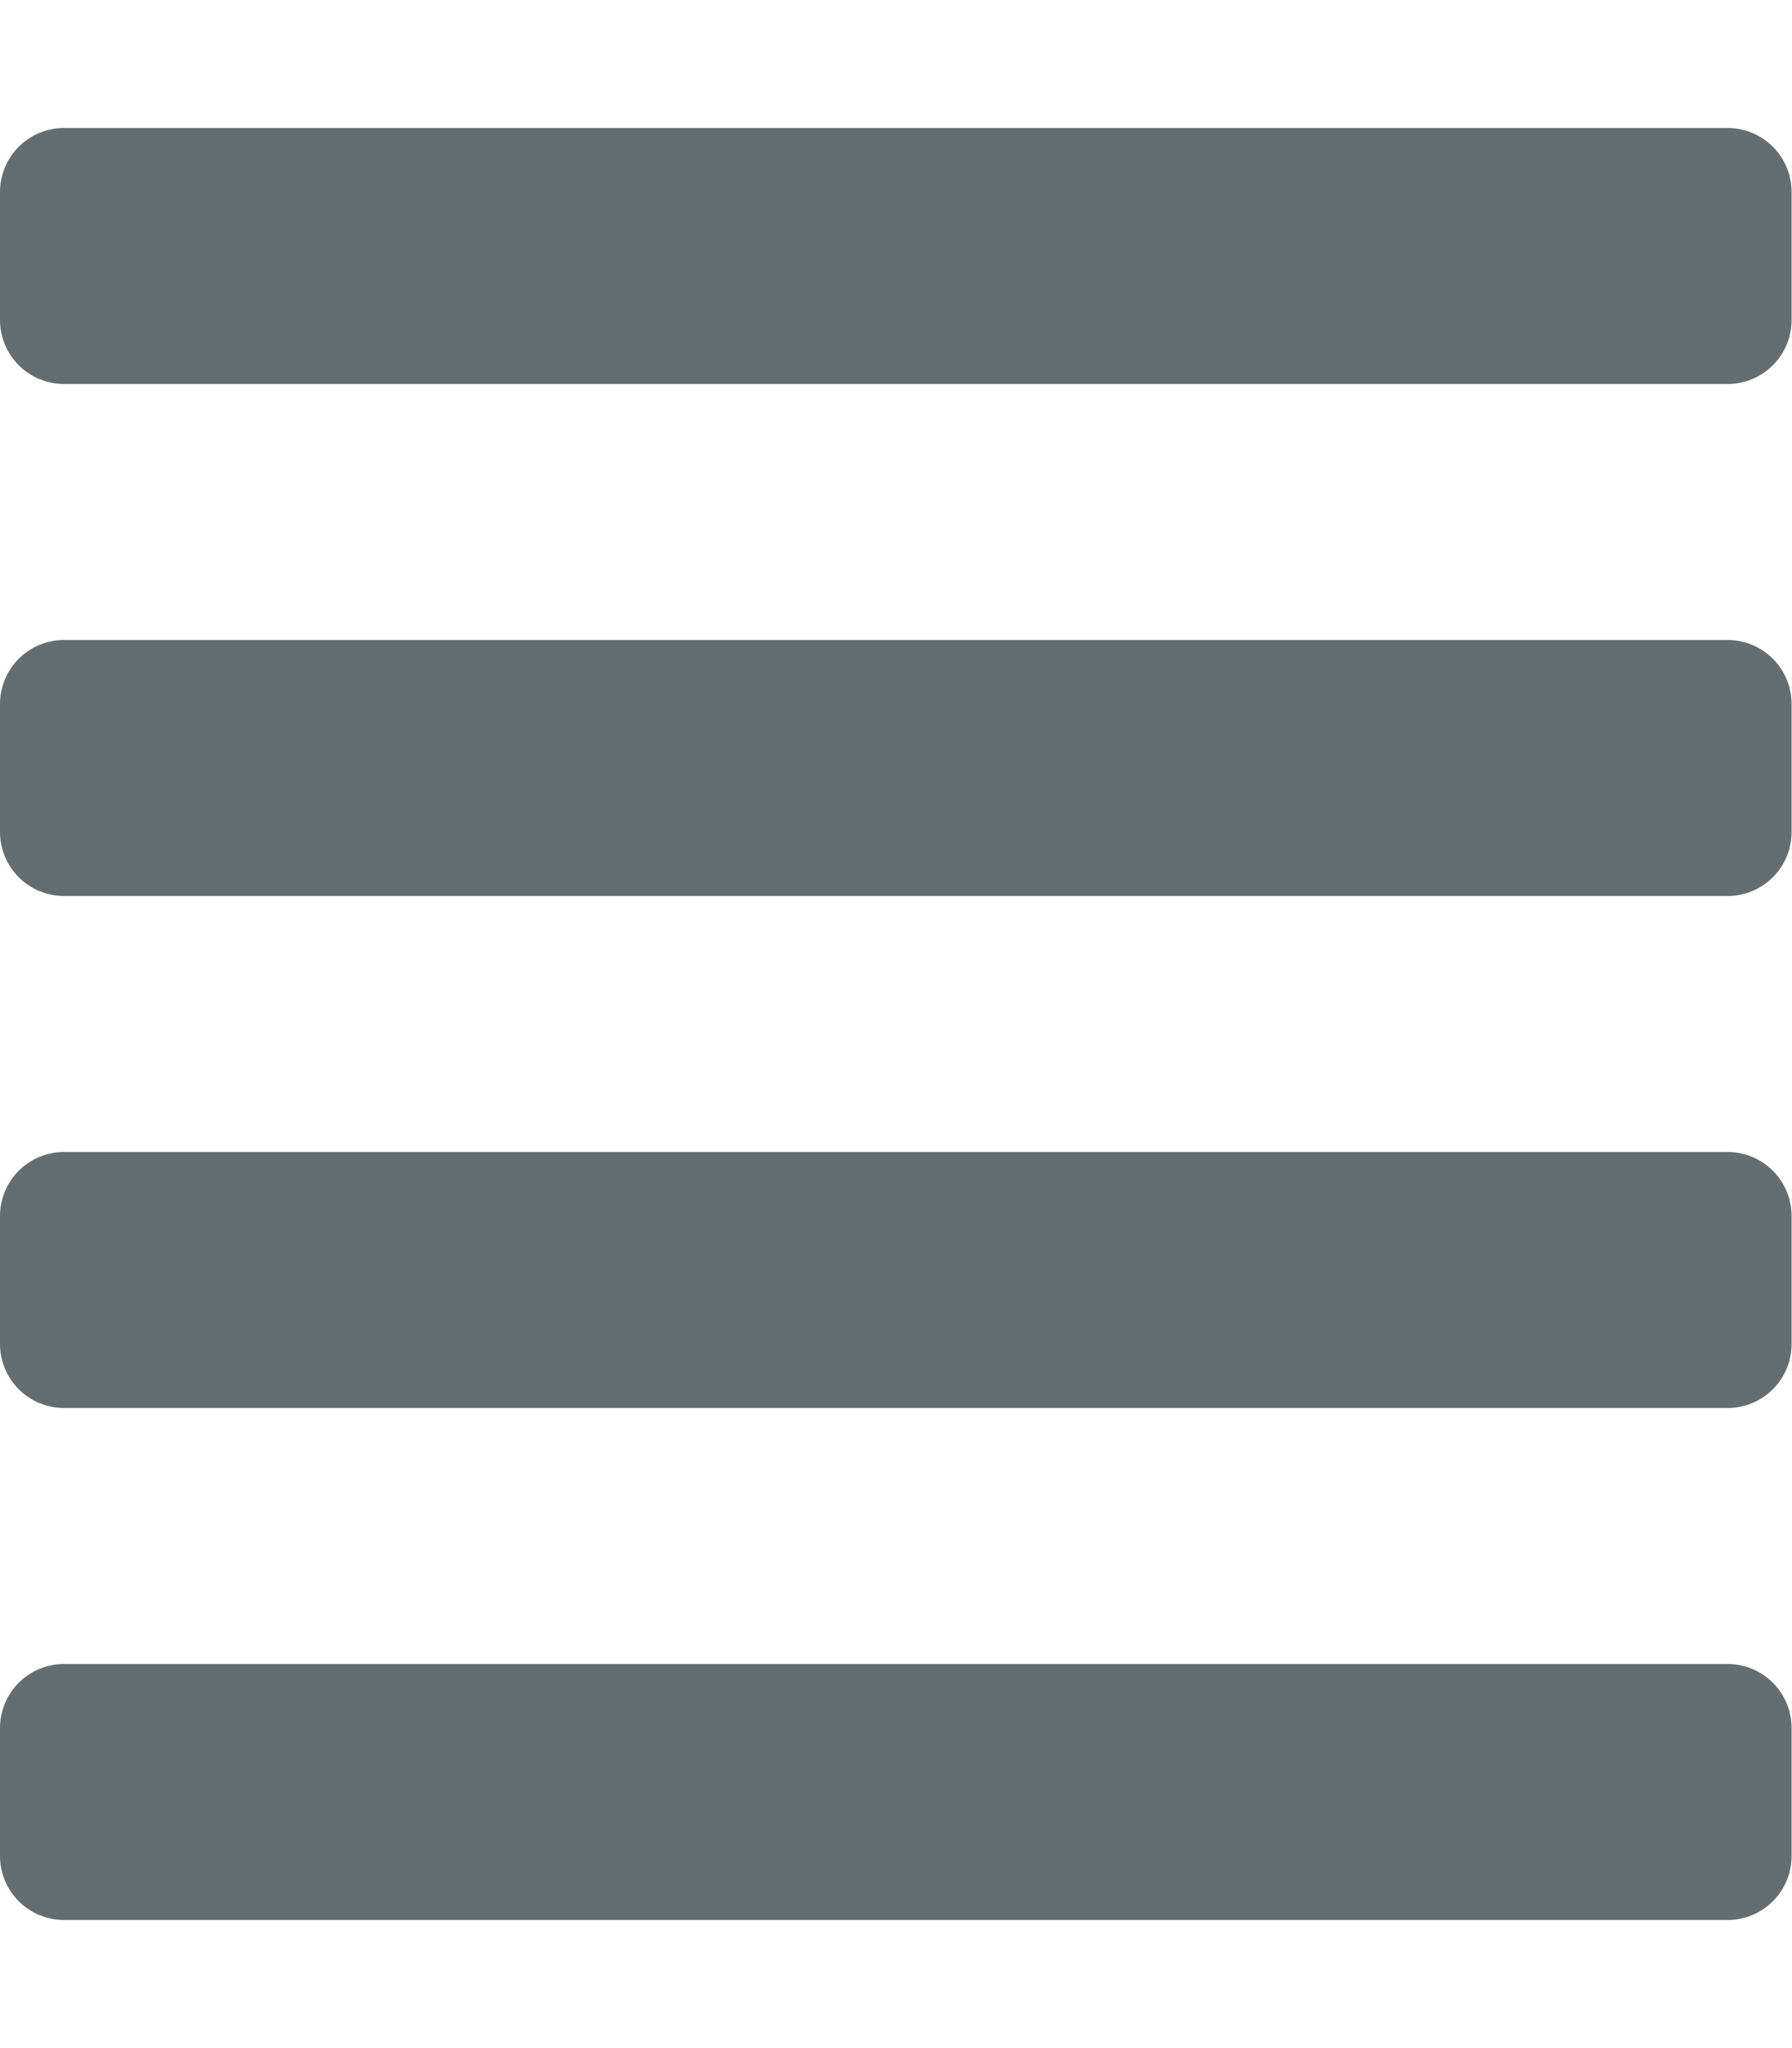
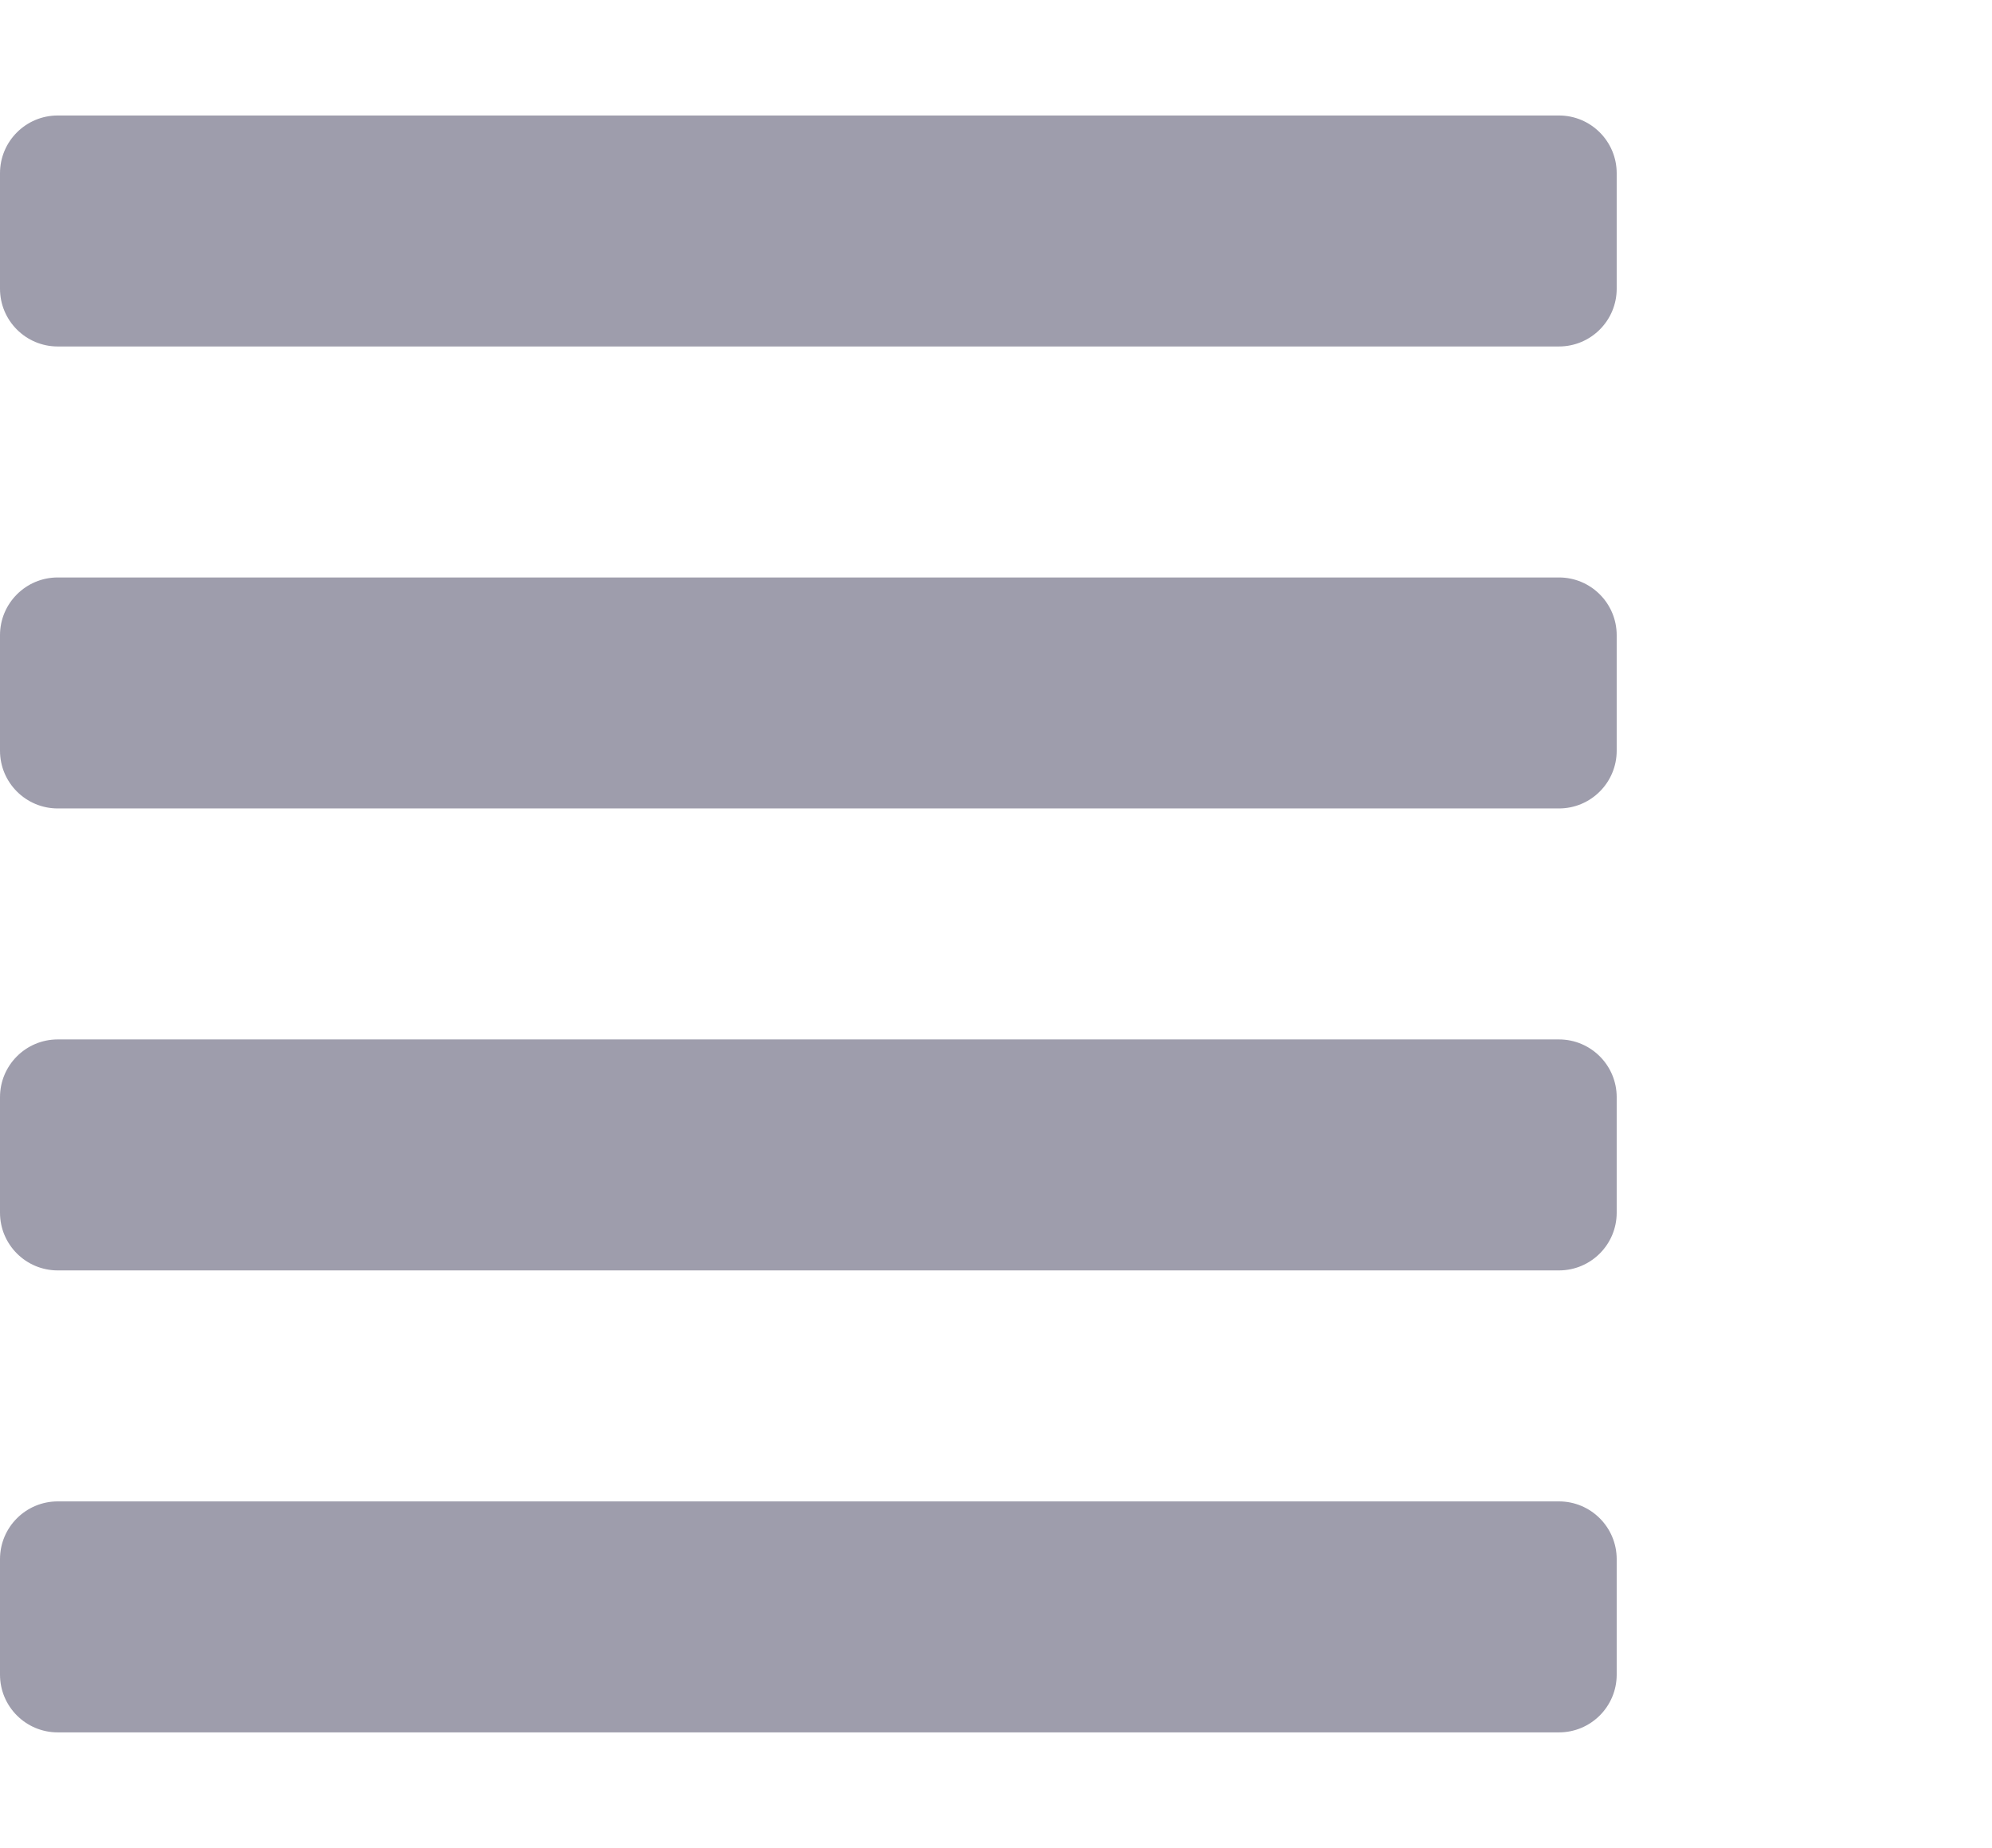
- <svg xmlns="http://www.w3.org/2000/svg" aria-hidden="true" focusable="false" data-prefix="fas" data-icon="align-justify" class="svg-inline--fa fa-align-justify fa-w-14" role="img" viewBox="0 0 448 512">
-   <path fill="#636e72" d="M432 416H16a16 16 0 0 0-16 16v32a16 16 0 0 0 16 16h416a16 16 0 0 0 16-16v-32a16 16 0 0 0-16-16zm0-128H16a16 16 0 0 0-16 16v32a16 16 0 0 0 16 16h416a16 16 0 0 0 16-16v-32a16 16 0 0 0-16-16zm0-128H16a16 16 0 0 0-16 16v32a16 16 0 0 0 16 16h416a16 16 0 0 0 16-16v-32a16 16 0 0 0-16-16zm0-128H16A16 16 0 0 0 0 48v32a16 16 0 0 0 16 16h416a16 16 0 0 0 16-16V48a16 16 0 0 0-16-16z" />
+ <svg xmlns="http://www.w3.org/2000/svg" aria-hidden="true" focusable="false" data-prefix="fas" data-icon="align-justify" class="svg-inline--fa fa-align-justify fa-w-14" role="img" viewBox="0 0 552 512">
+   <path fill="#9e9dac" d="M432 416H16a16 16 0 0 0-16 16v32a16 16 0 0 0 16 16h416a16 16 0 0 0 16-16v-32a16 16 0 0 0-16-16zm0-128H16a16 16 0 0 0-16 16v32a16 16 0 0 0 16 16h416a16 16 0 0 0 16-16v-32a16 16 0 0 0-16-16zm0-128H16a16 16 0 0 0-16 16v32a16 16 0 0 0 16 16h416a16 16 0 0 0 16-16v-32a16 16 0 0 0-16-16zm0-128H16A16 16 0 0 0 0 48v32a16 16 0 0 0 16 16h416a16 16 0 0 0 16-16V48a16 16 0 0 0-16-16z" />
</svg>
